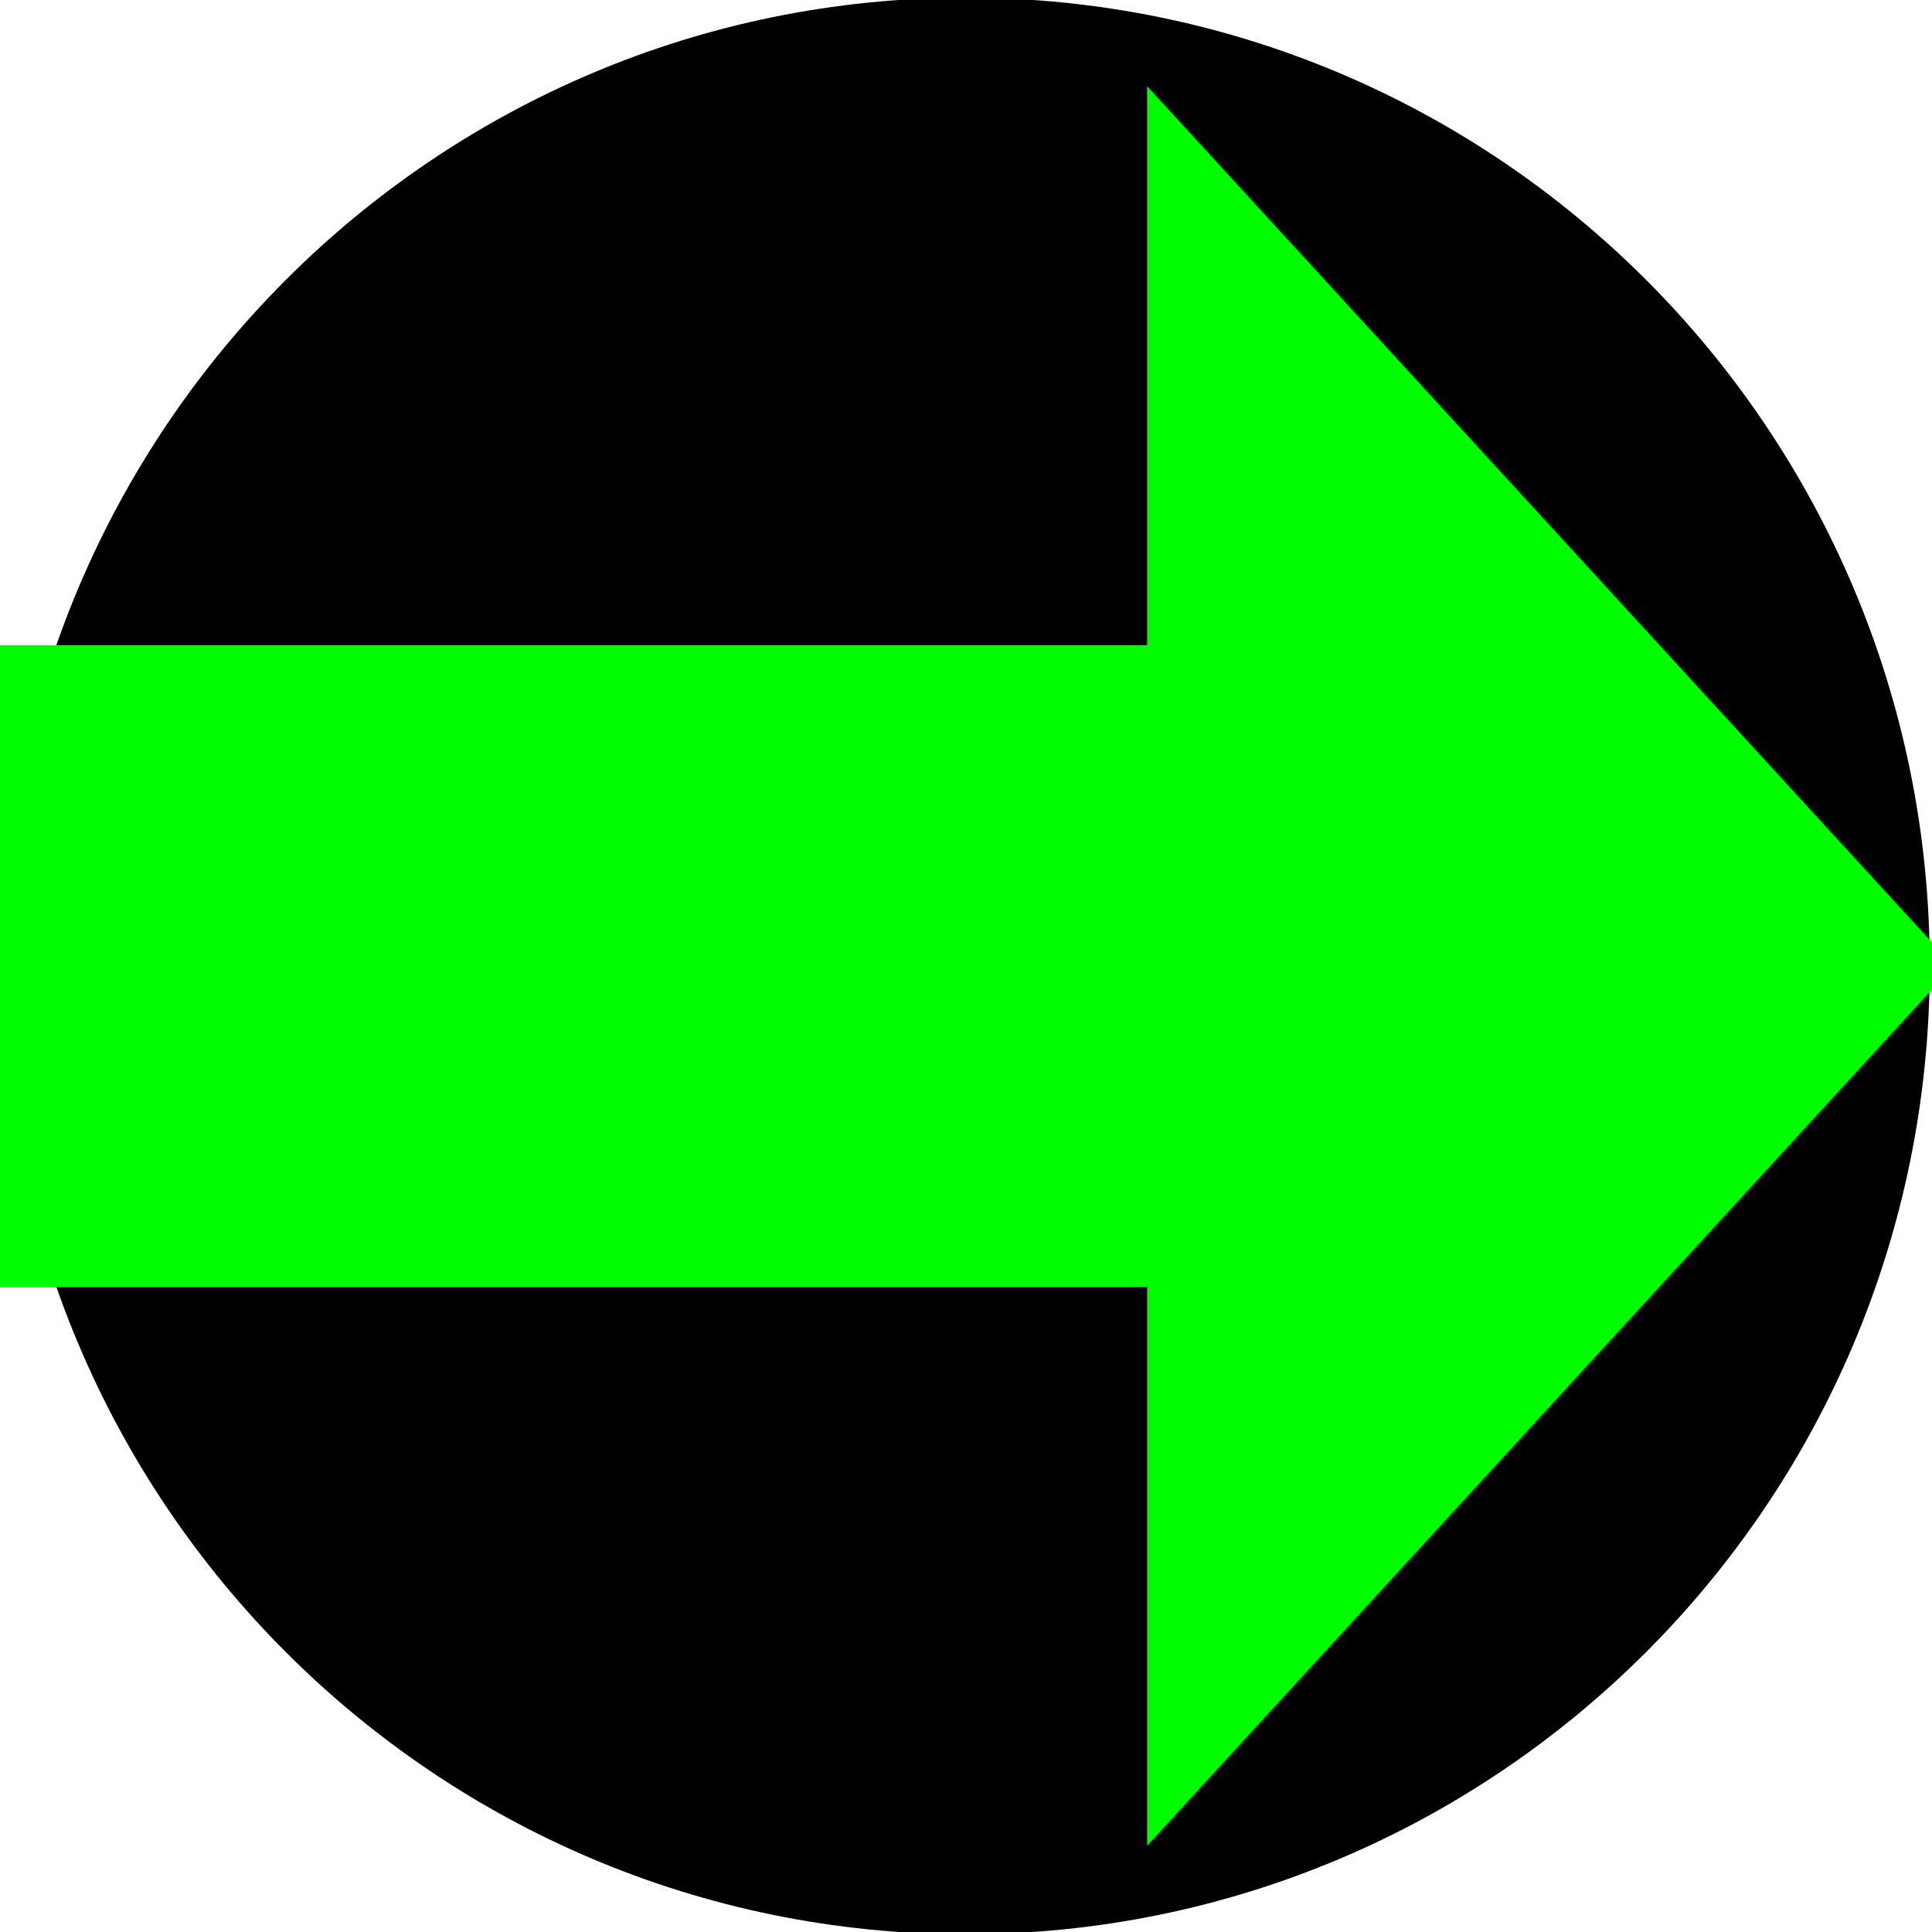
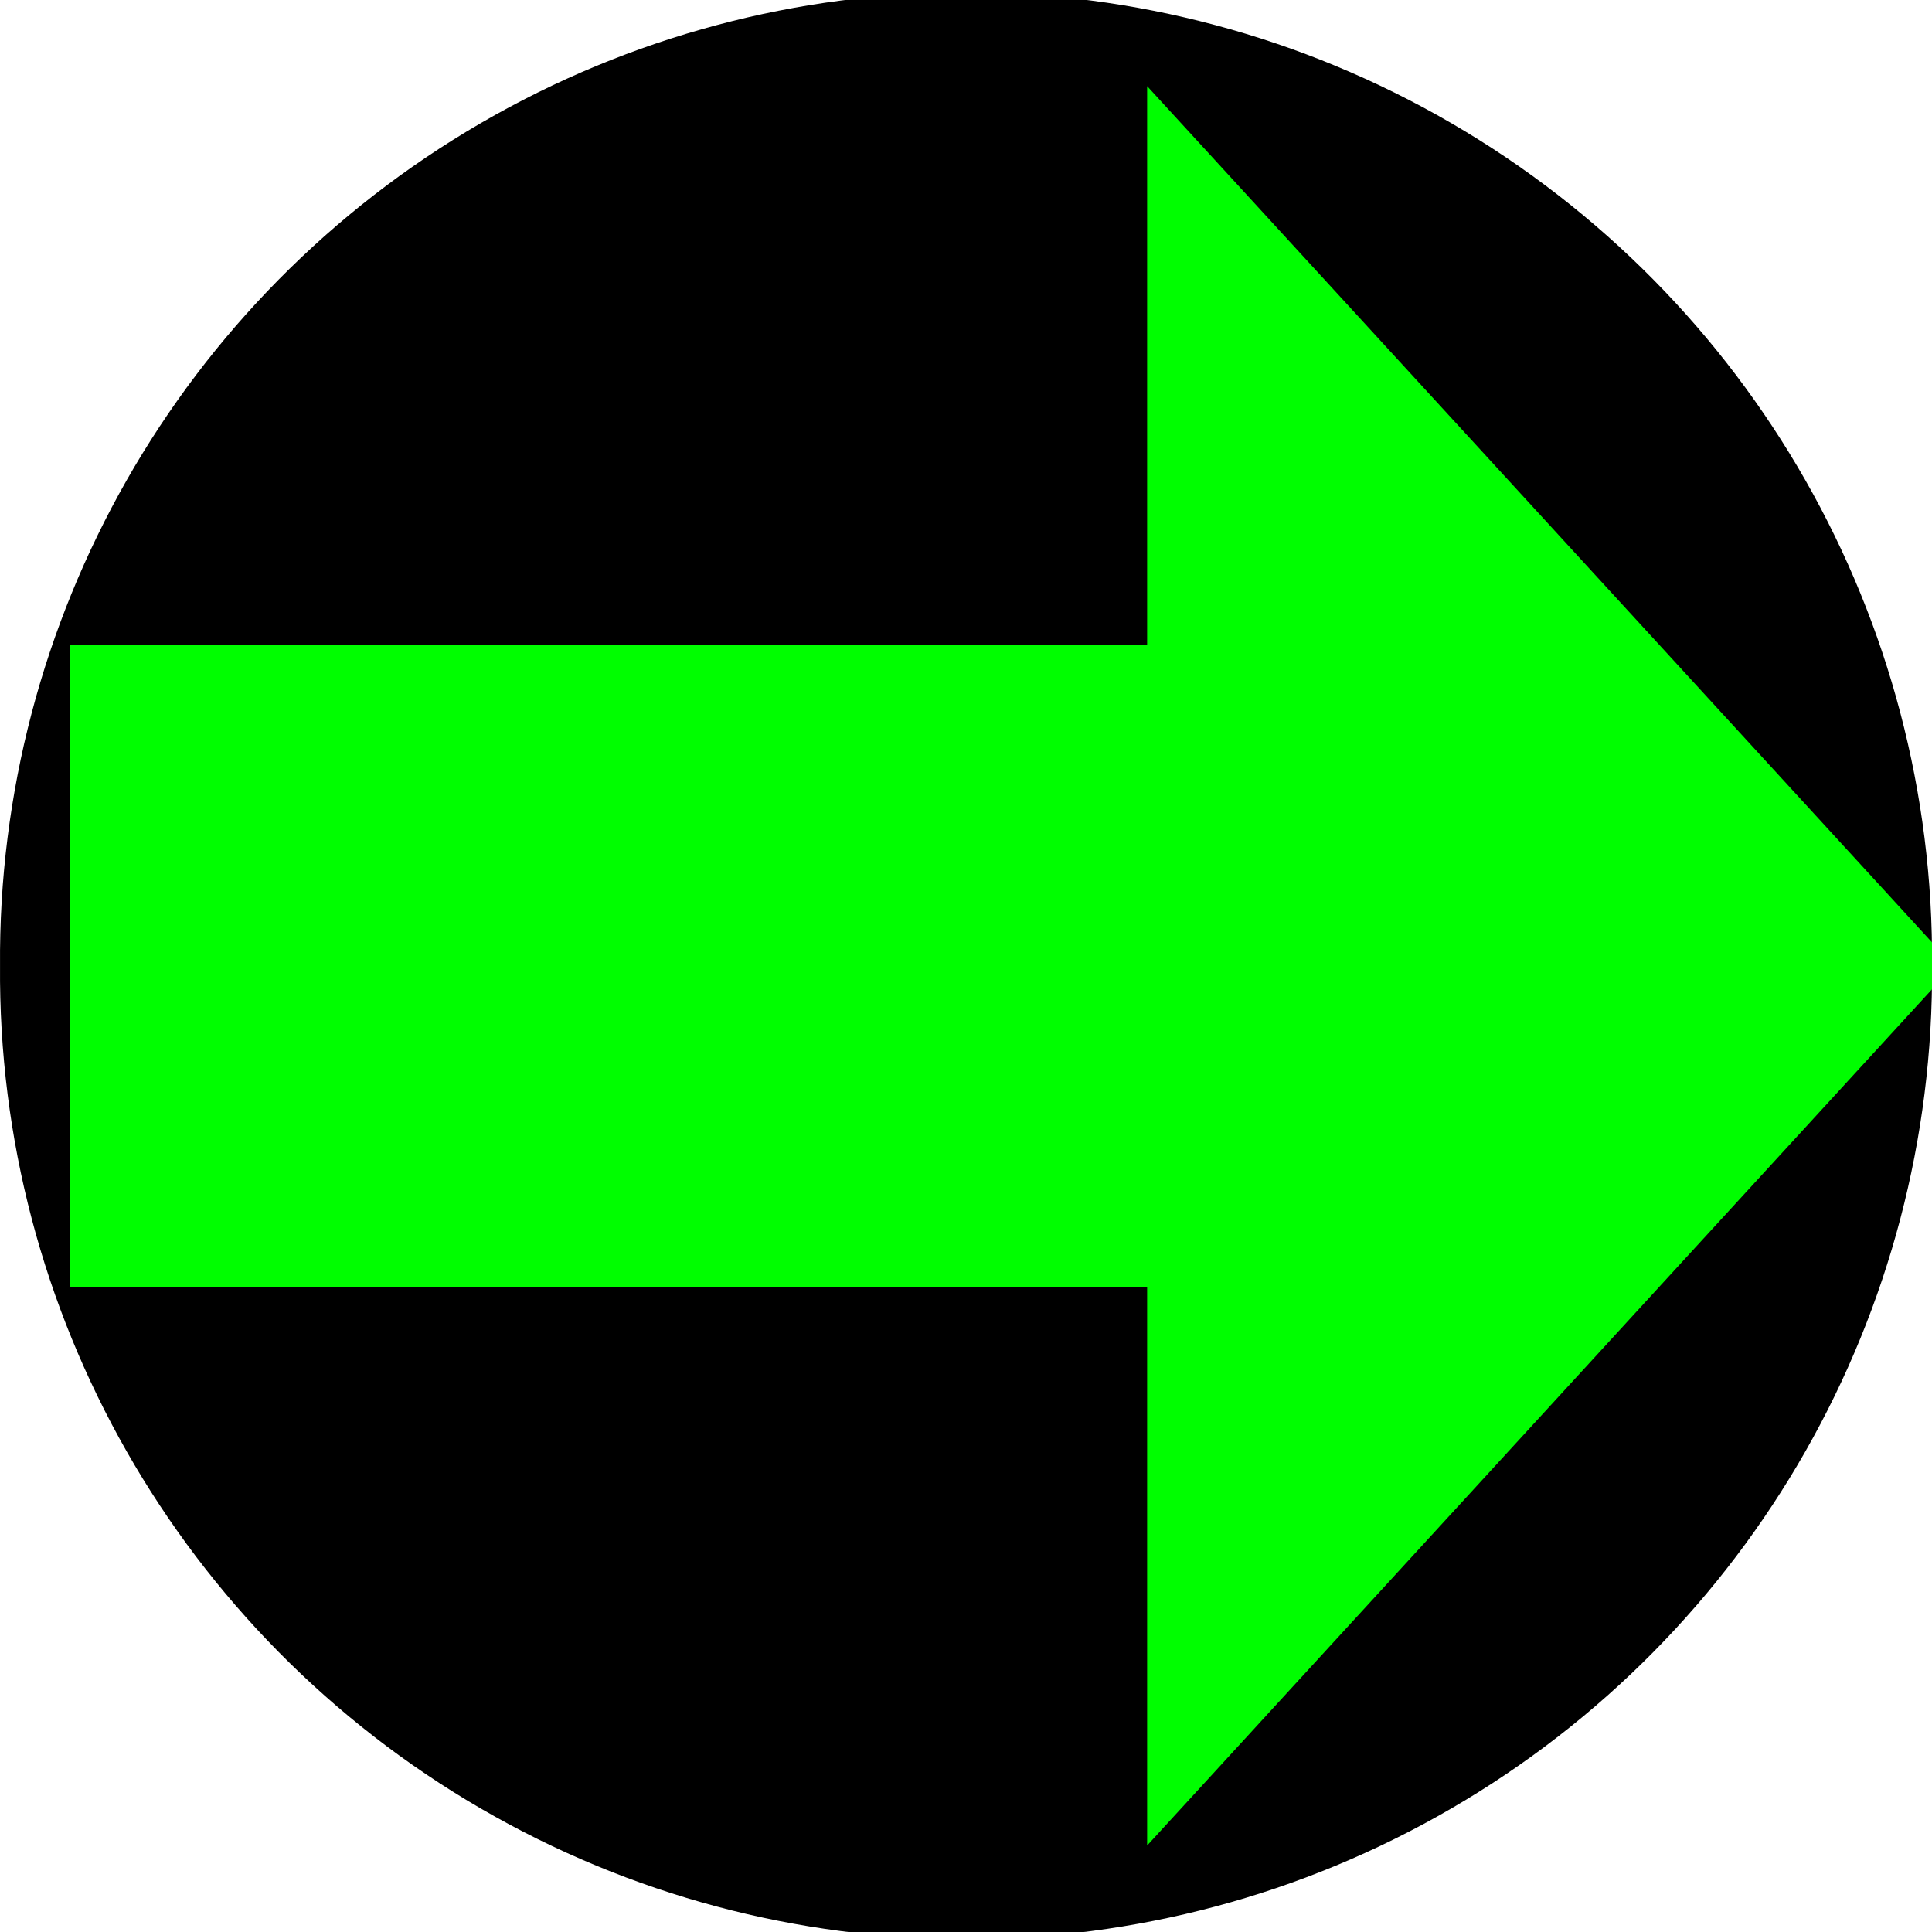
- <svg xmlns="http://www.w3.org/2000/svg" version="1.0" width="16" height="16" id="svg2">
+ <svg xmlns="http://www.w3.org/2000/svg" version="1.0" width="32" height="32" id="svg2">
  <defs id="defs9" />
-   <path d="m 18.983,7.593 a 10.915,10.169 0 1 1 -21.831,0 10.915,10.169 0 1 1 21.831,0 z" transform="matrix(0.6842128,0,0,0.7343885,2.47991,2.423627)" id="path2819" style="fill:#000000;fill-opacity:1;fill-rule:nonzero;stroke:#000000;stroke-width:1.5;stroke-linecap:round;stroke-miterlimit:4;stroke-opacity:1;stroke-dasharray:none" />
-   <rect width="5.315" height="11.315" x="5.343" y="-11.315" transform="matrix(0,1,-1,0,0,0)" id="rect5" style="fill:#00fe00;fill-opacity:1;stroke:none" />
-   <path d="M 15.5,8 L 10,2 10,14 15.5,8 z" id="path2816" style="fill:#00fe00;fill-opacity:1;stroke:#00fe00;stroke-width:1px;stroke-linecap:butt;stroke-linejoin:miter;stroke-opacity:1" />
+   <path d="m 30.937,15.997 a 14.937,14.937 0 1 1 -29.873,0 14.937,14.937 0 1 1 29.873,0 z" id="path2819" style="fill:#000000;fill-opacity:1;fill-rule:nonzero;stroke:#000000;stroke-width:2.127;stroke-linecap:round;stroke-miterlimit:4;stroke-opacity:1;stroke-dasharray:none" />
+   <rect width="10.629" height="21.477" x="10.683" y="-22.629" transform="matrix(0,1,-1,0,0,0)" id="rect5" style="fill:#00fe00;fill-opacity:1;stroke:none" />
+   <path d="m 31,15.997 -11,-12 0,24 11,-12 z" id="path2816" style="fill:#00fe00;fill-opacity:1;stroke:#00fe00;stroke-width:2px;stroke-linecap:butt;stroke-linejoin:miter;stroke-opacity:1" />
</svg>
